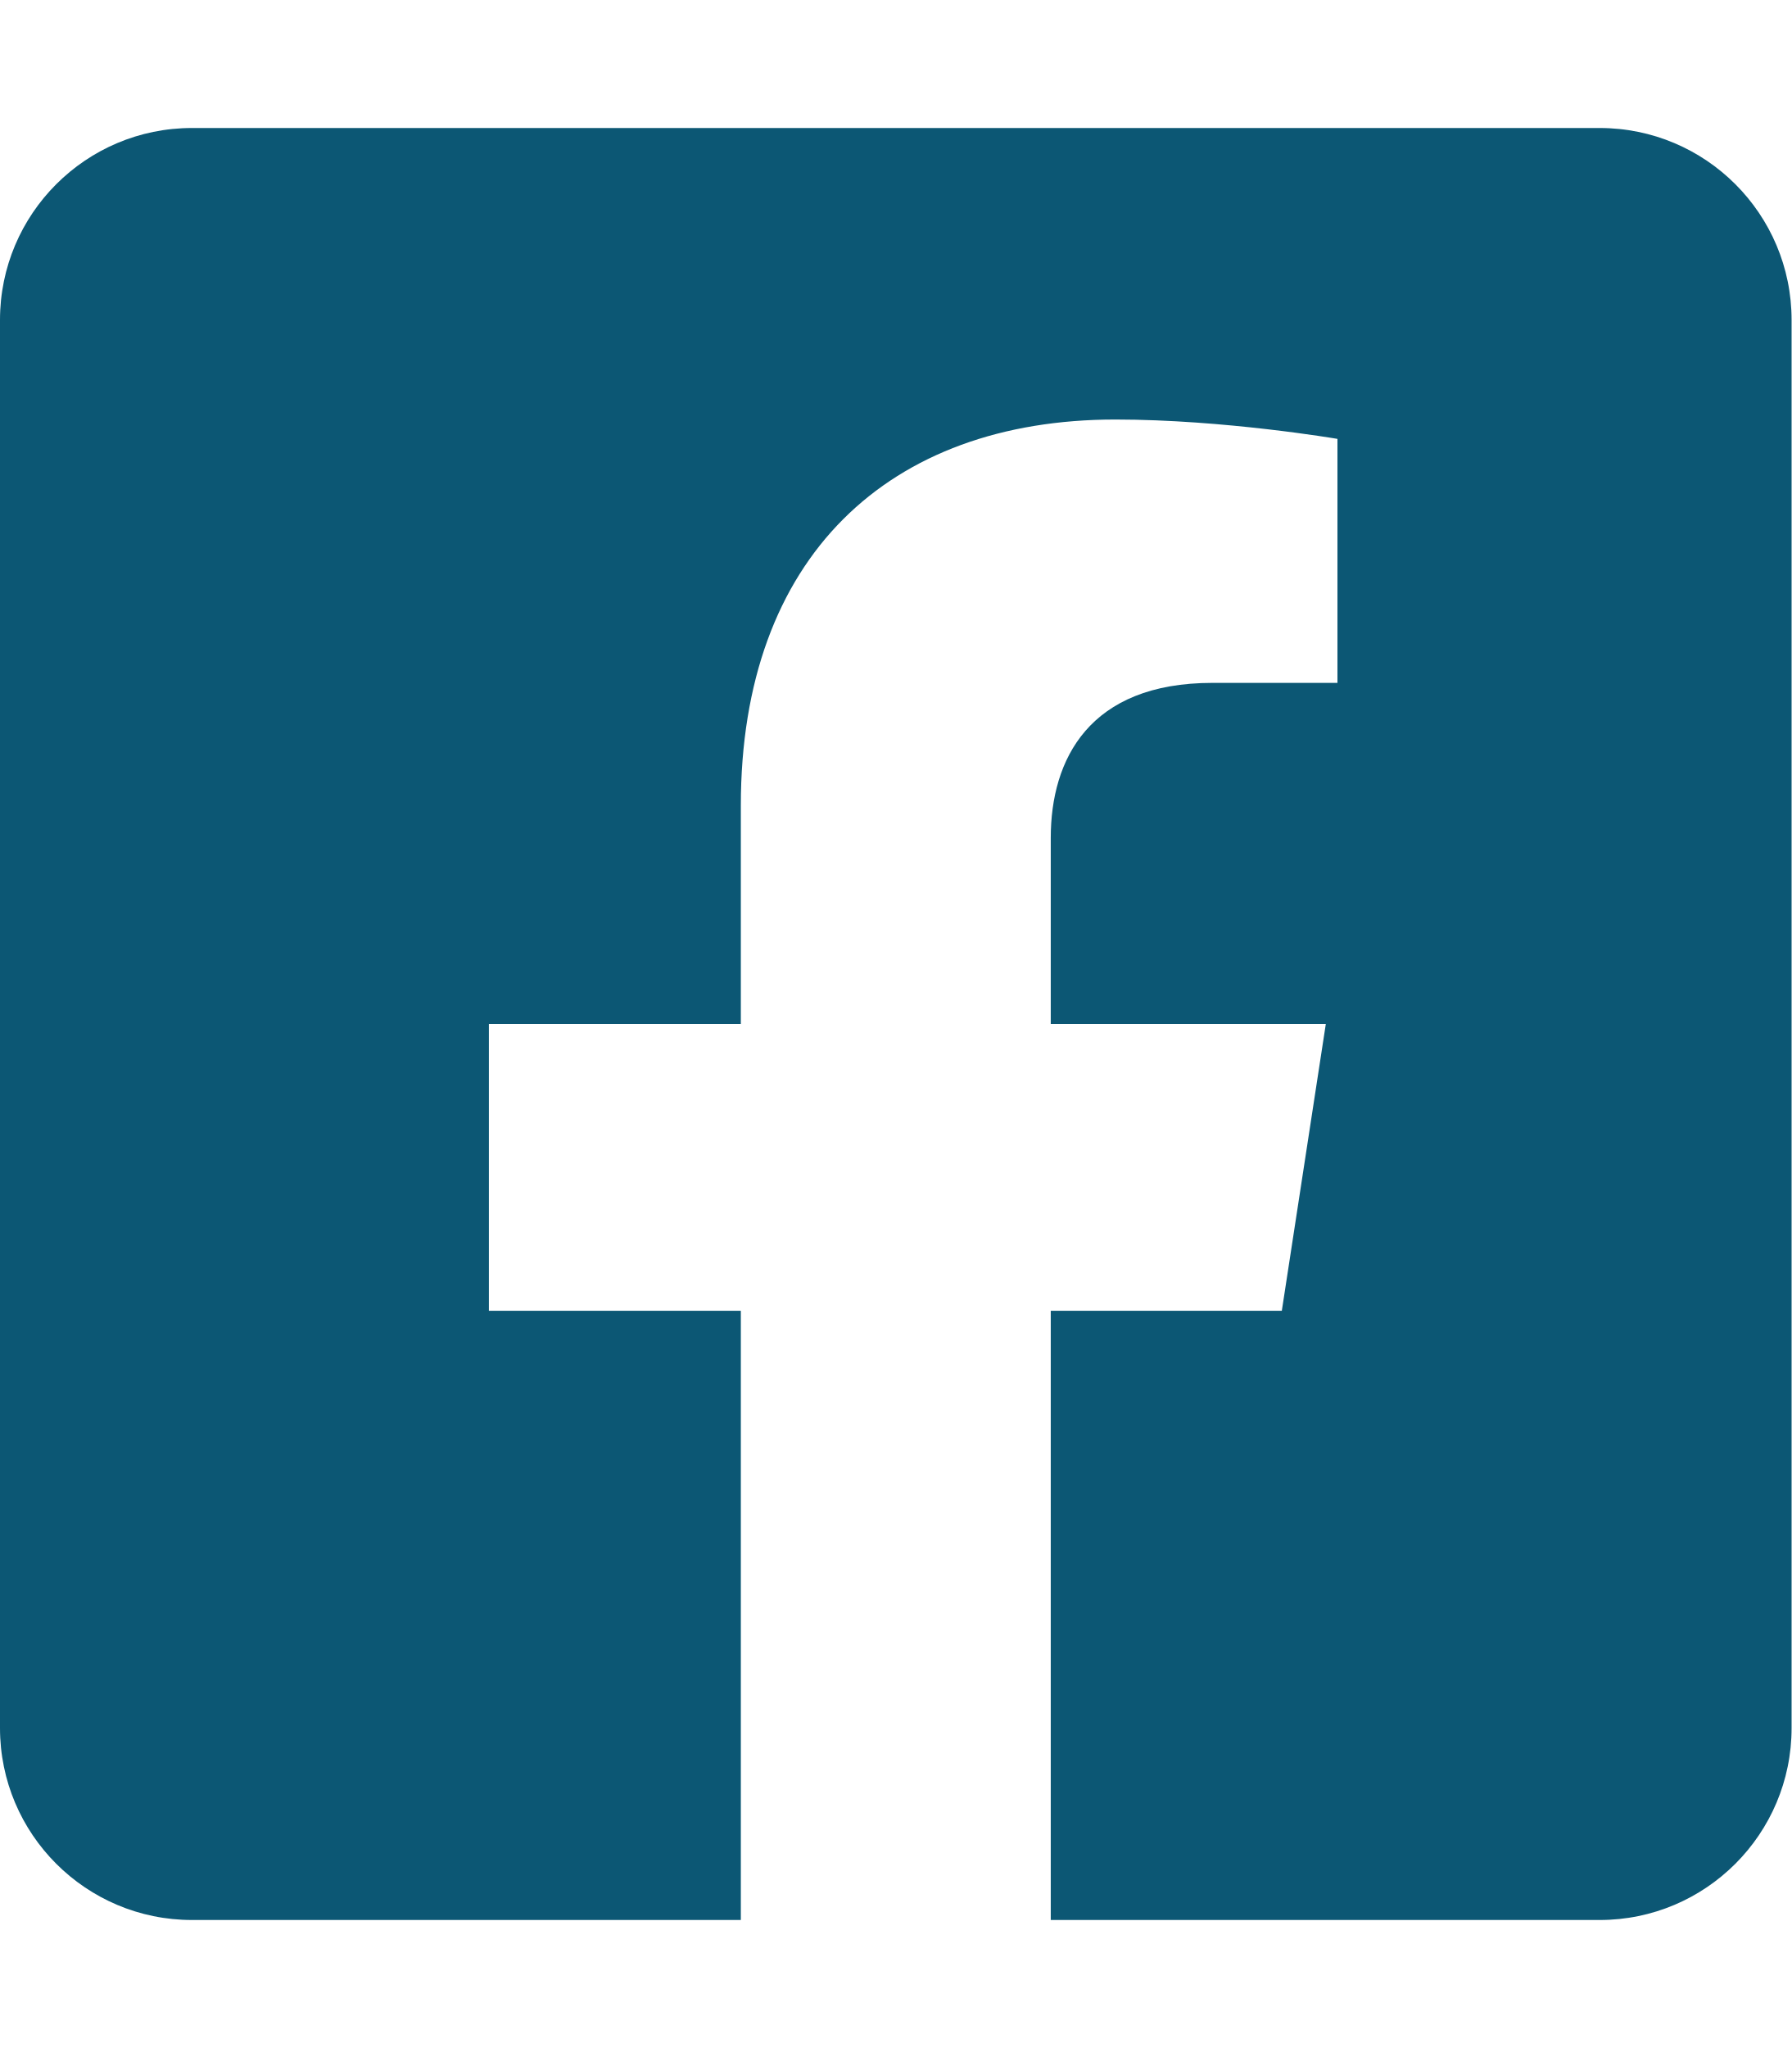
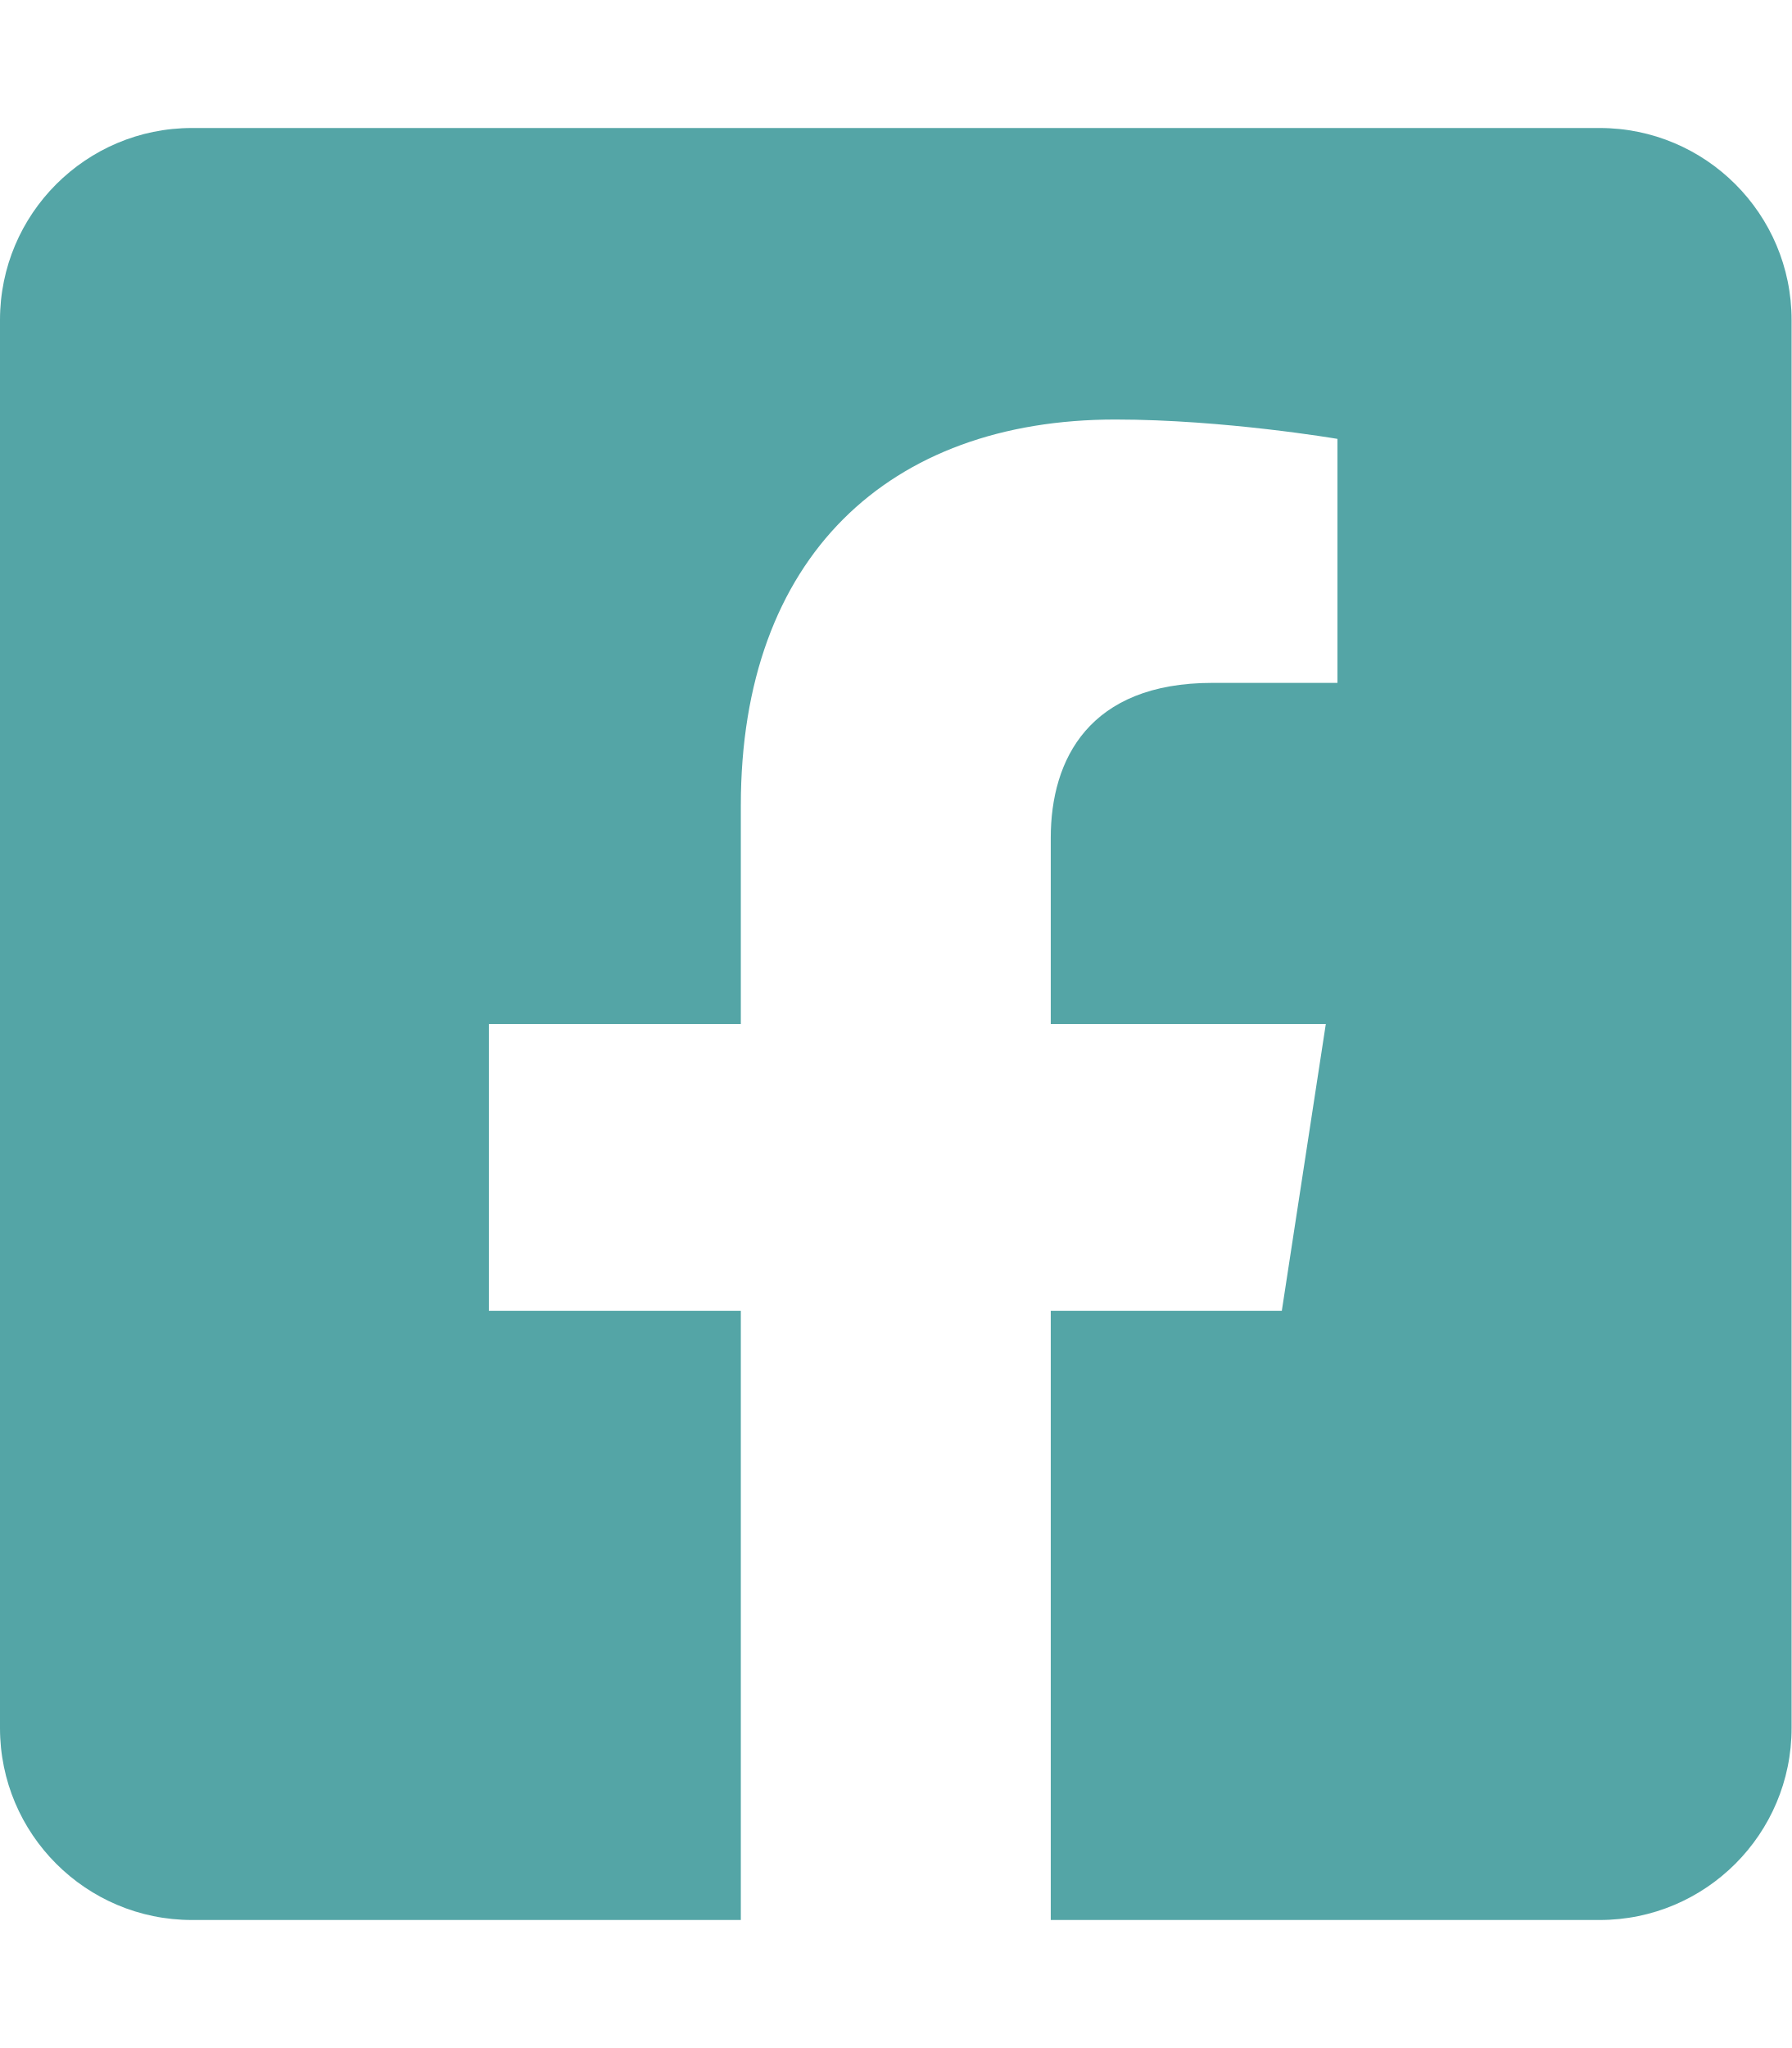
<svg xmlns="http://www.w3.org/2000/svg" aria-hidden="true" focusable="false" data-prefix="fab" data-icon="facebook-square" class="svg-inline--fa fa-facebook-square fa-w-14" role="img" viewBox="0 0 448 512">
-   <path fill="rgb(12, 87, 116)" d="M400 32H48A48 48 0 0 0 0 80v352a48 48 0 0 0 48 48h137.25V327.69h-63V256h63v-54.64c0-62.15 37-96.48 93.67-96.48 27.14 0 55.52 4.84 55.52 4.84v61h-31.27c-30.81 0-40.42 19.12-40.42 38.73V256h68.78l-11 71.69h-57.78V480H400a48 48 0 0 0 48-48V80a48 48 0 0 0-48-48z" />
+   <path fill="rgb(84, 165, 166)" d="M400 32H48A48 48 0 0 0 0 80v352a48 48 0 0 0 48 48h137.25V327.69h-63V256h63v-54.64c0-62.15 37-96.48 93.67-96.48 27.14 0 55.52 4.84 55.52 4.84v61h-31.27c-30.81 0-40.42 19.12-40.42 38.73V256h68.78l-11 71.69h-57.78V480H400a48 48 0 0 0 48-48V80a48 48 0 0 0-48-48z" />
</svg>
